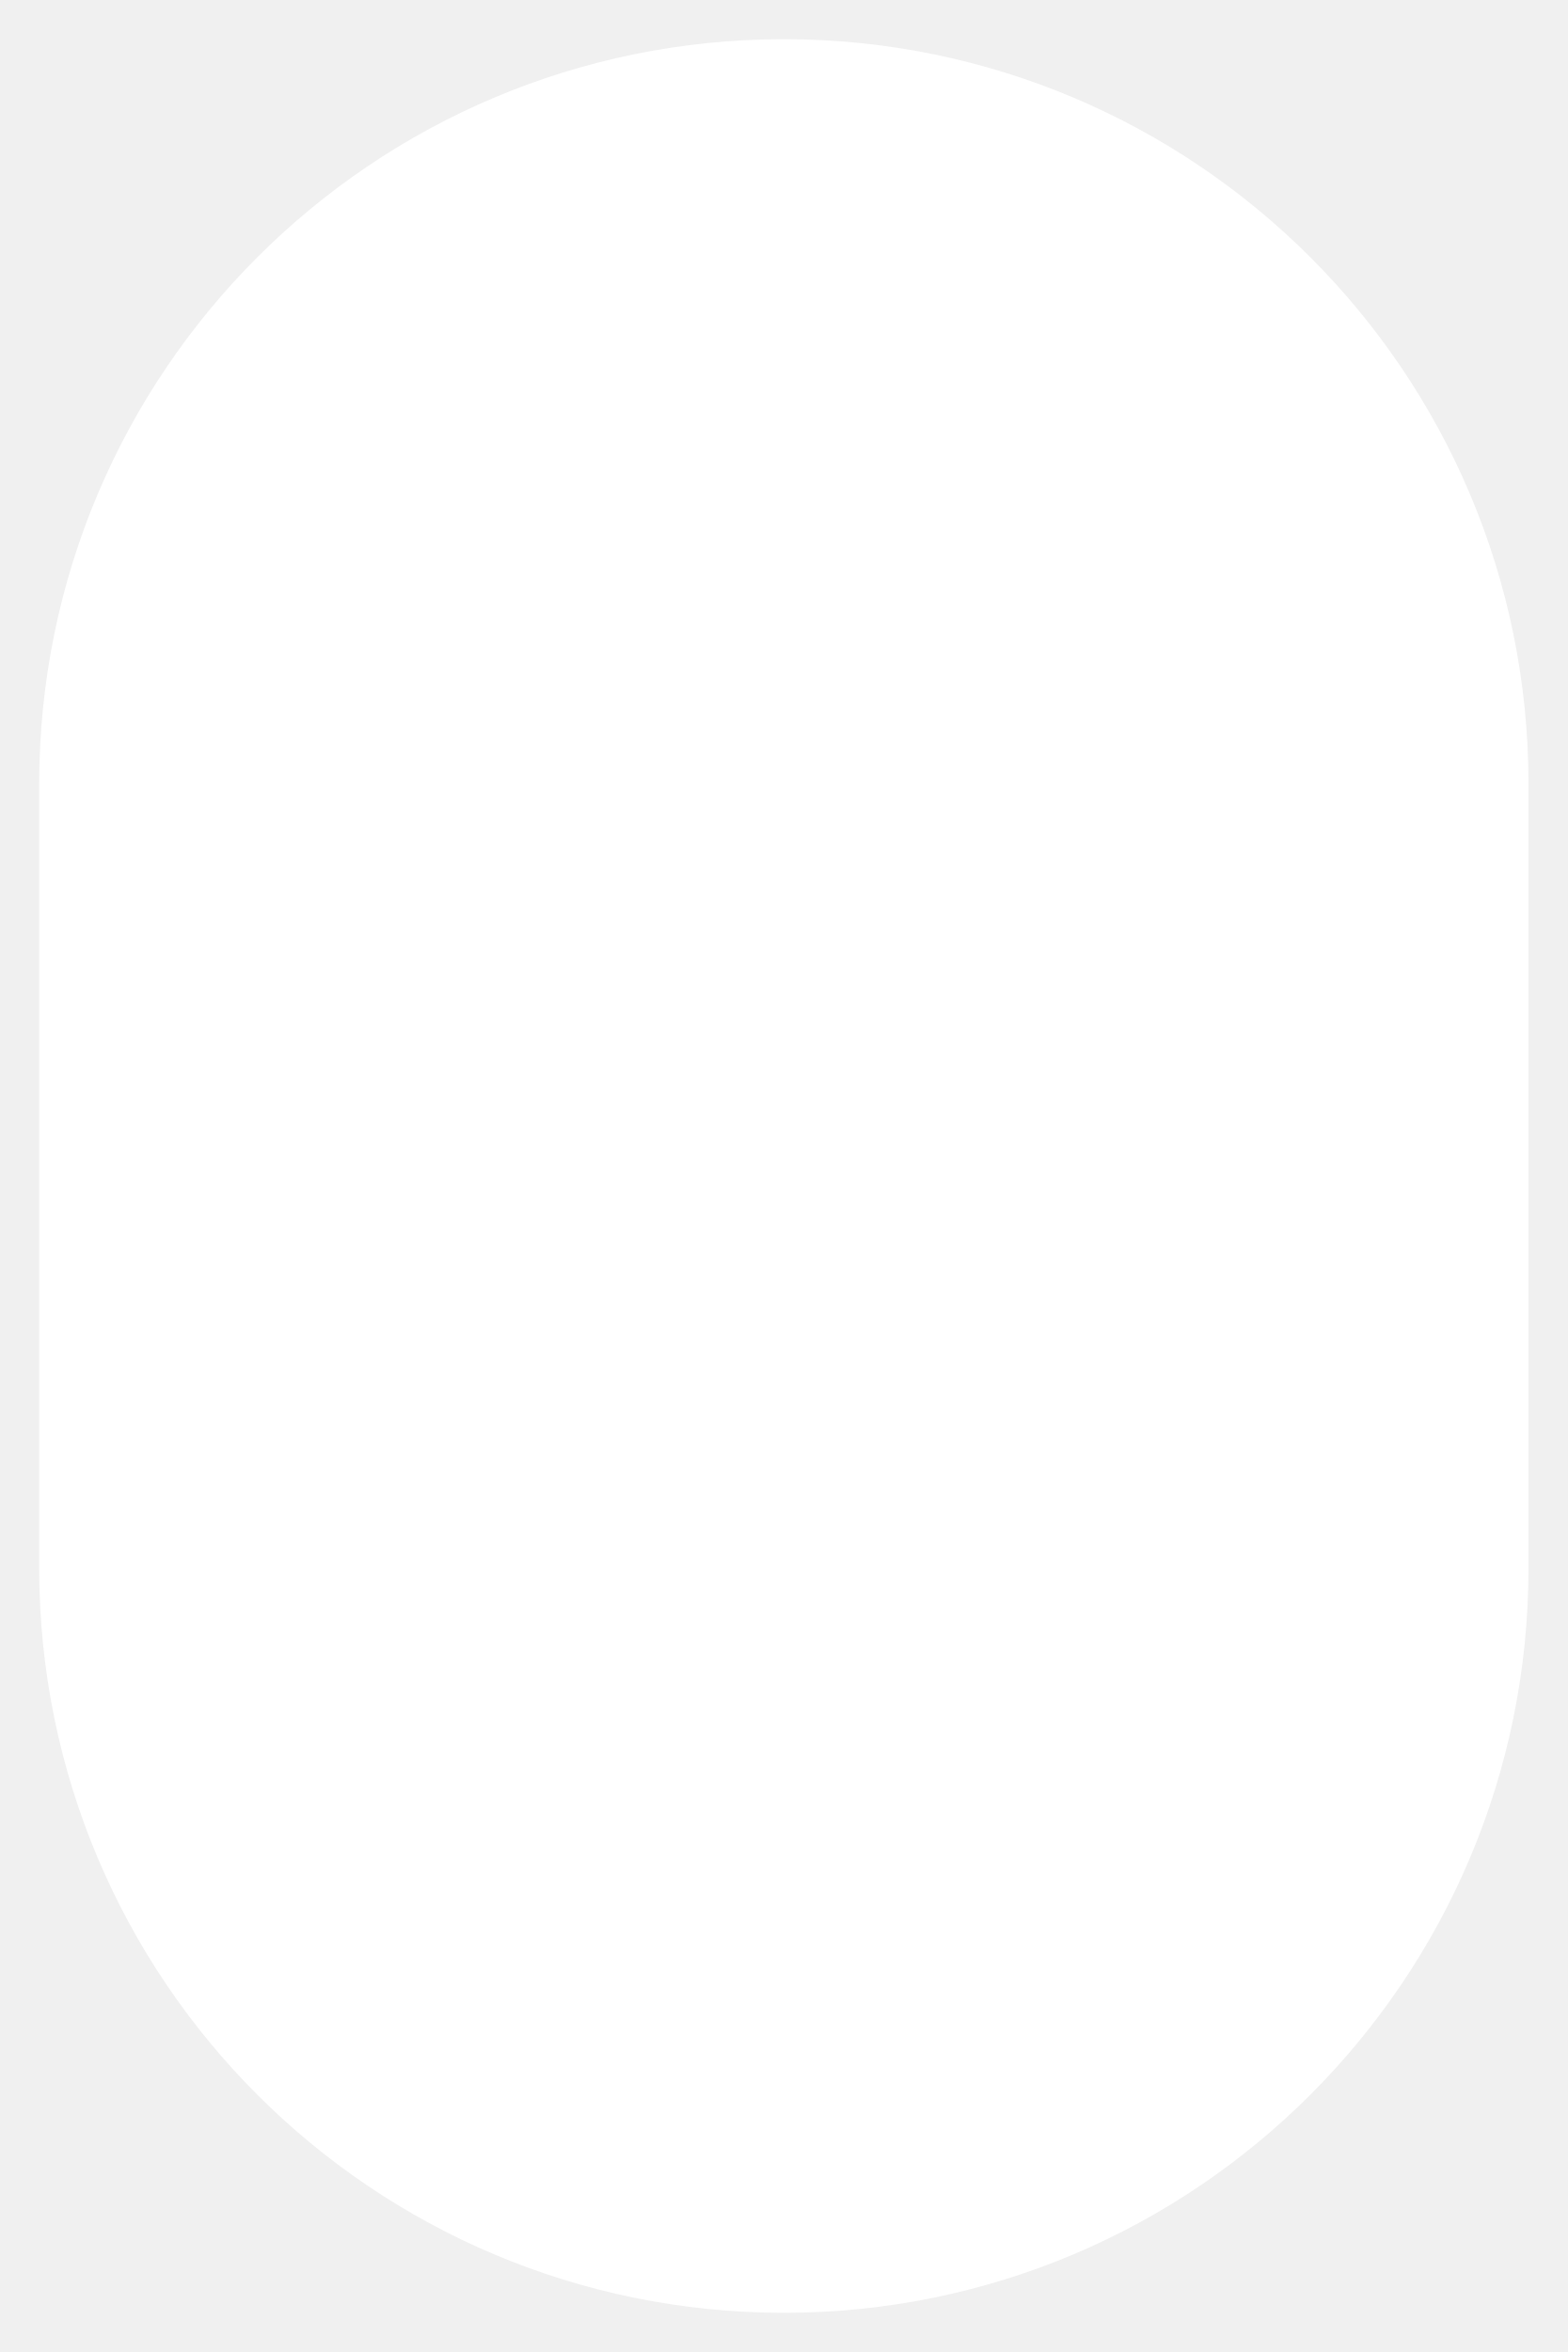
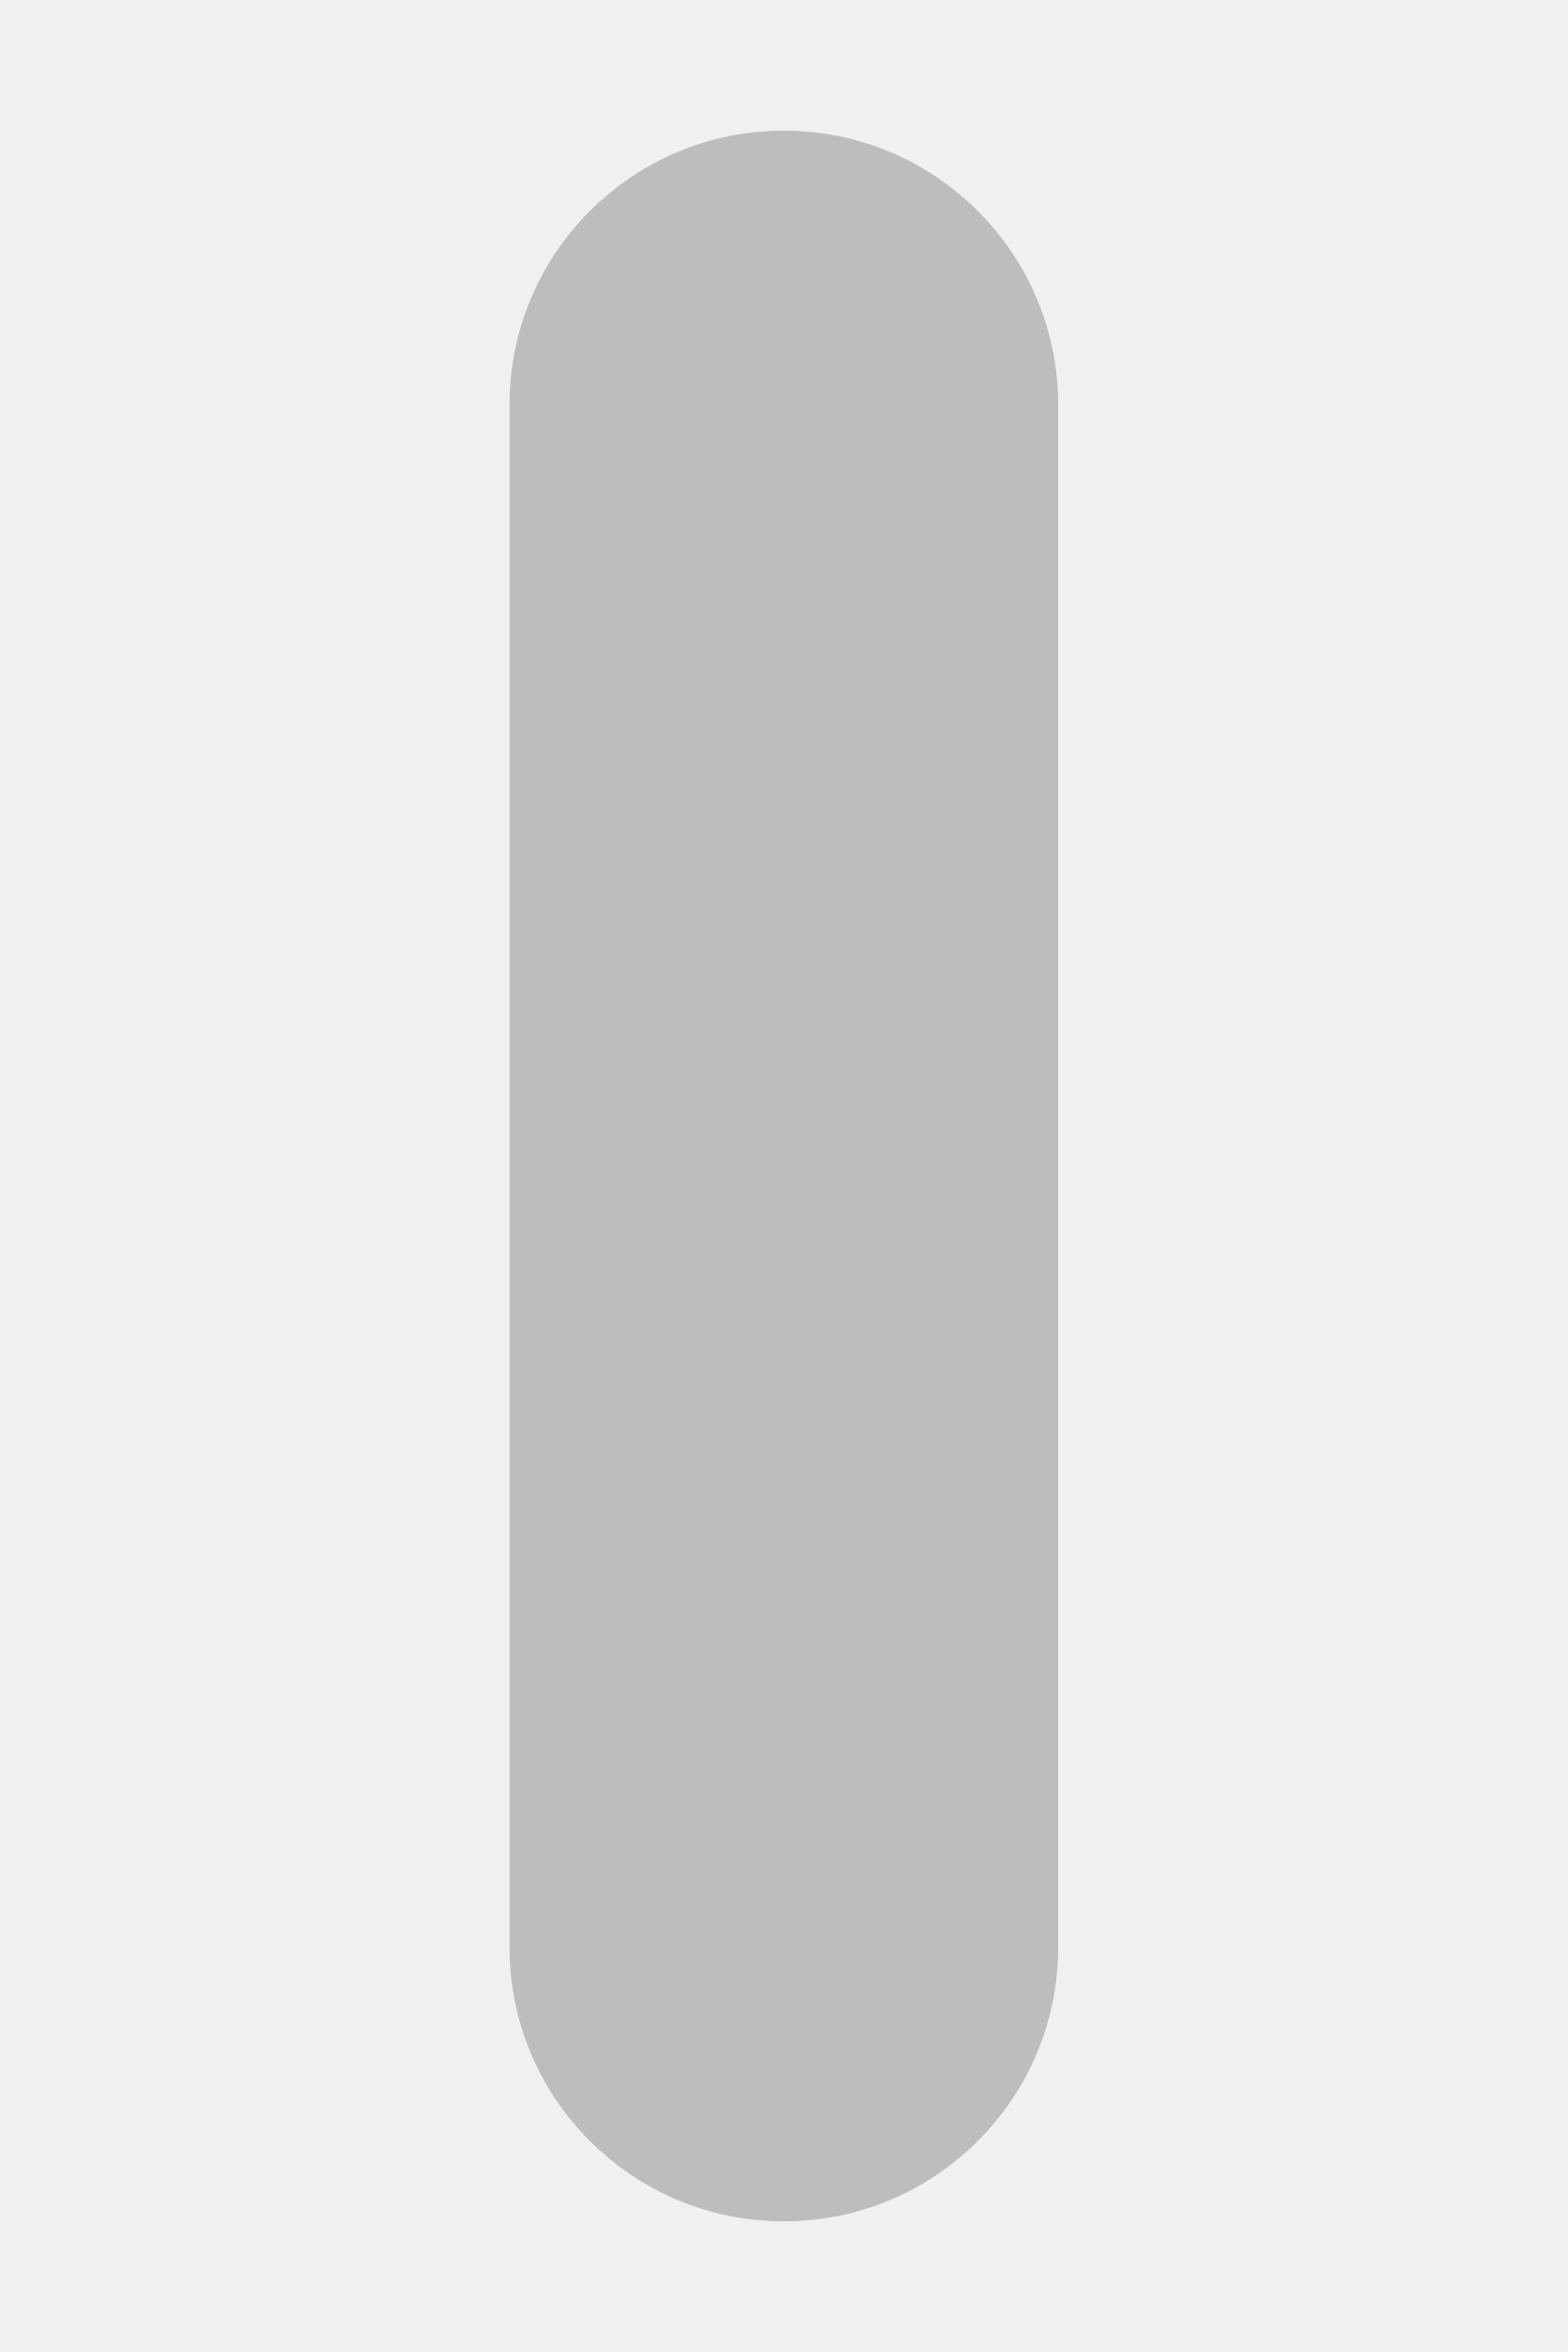
<svg xmlns="http://www.w3.org/2000/svg" version="1.1" id="Layer_1" x="0px" y="0px" width="60px" height="90px" viewBox="0 0 60 90" style="enable-background:new 0 0 60 90;" xml:space="preserve">
  <style type="text/css">
	.st0{fill:#FFFFFF;stroke:#000000;stroke-width:5;stroke-miterlimit:10;}
	.st1{fill:#6B6B6B;stroke:#000000;stroke-width:5;stroke-linejoin:round;stroke-miterlimit:10;}
	.st2{fill:none;stroke:#000000;stroke-width:6;stroke-linecap:round;stroke-miterlimit:10;}
	.st3{fill:#FFFFFF;stroke:#000000;stroke-width:4;stroke-miterlimit:10;}
	.st4{fill:#FFFFFF;stroke:#000000;stroke-width:6;stroke-linecap:round;stroke-linejoin:round;stroke-miterlimit:10;}
	.st5{fill:#FFFFFF;stroke:#000000;stroke-width:6;stroke-linecap:round;stroke-miterlimit:10;}
- 	.st6{fill:#FFFFFF;stroke:#FFFFFF;stroke-width:7;stroke-linecap:round;stroke-linejoin:round;stroke-miterlimit:10;}
+ 	.st6{fill:#BDBDBD;}
+ 	.st7{fill:#FFFFFF;}
</style>
-   <path class="st6" d="M5,60l0-30C5,16.19,16.19,5,30,5h0c13.81,0,25,11.19,25,25v30c0,13.81-11.19,25-25,25h0C16.19,85,5,73.81,5,60z  " />
+   <path class="st6" d="M19.5,74.5v-59C19.5,9.7,24.2,5,30,5h0c5.8,0,10.5,4.7,10.5,10.5v59C40.5,80.3,35.8,85,30,85h0  C24.2,85,19.5,80.3,19.5,74.5z" />
</svg>
